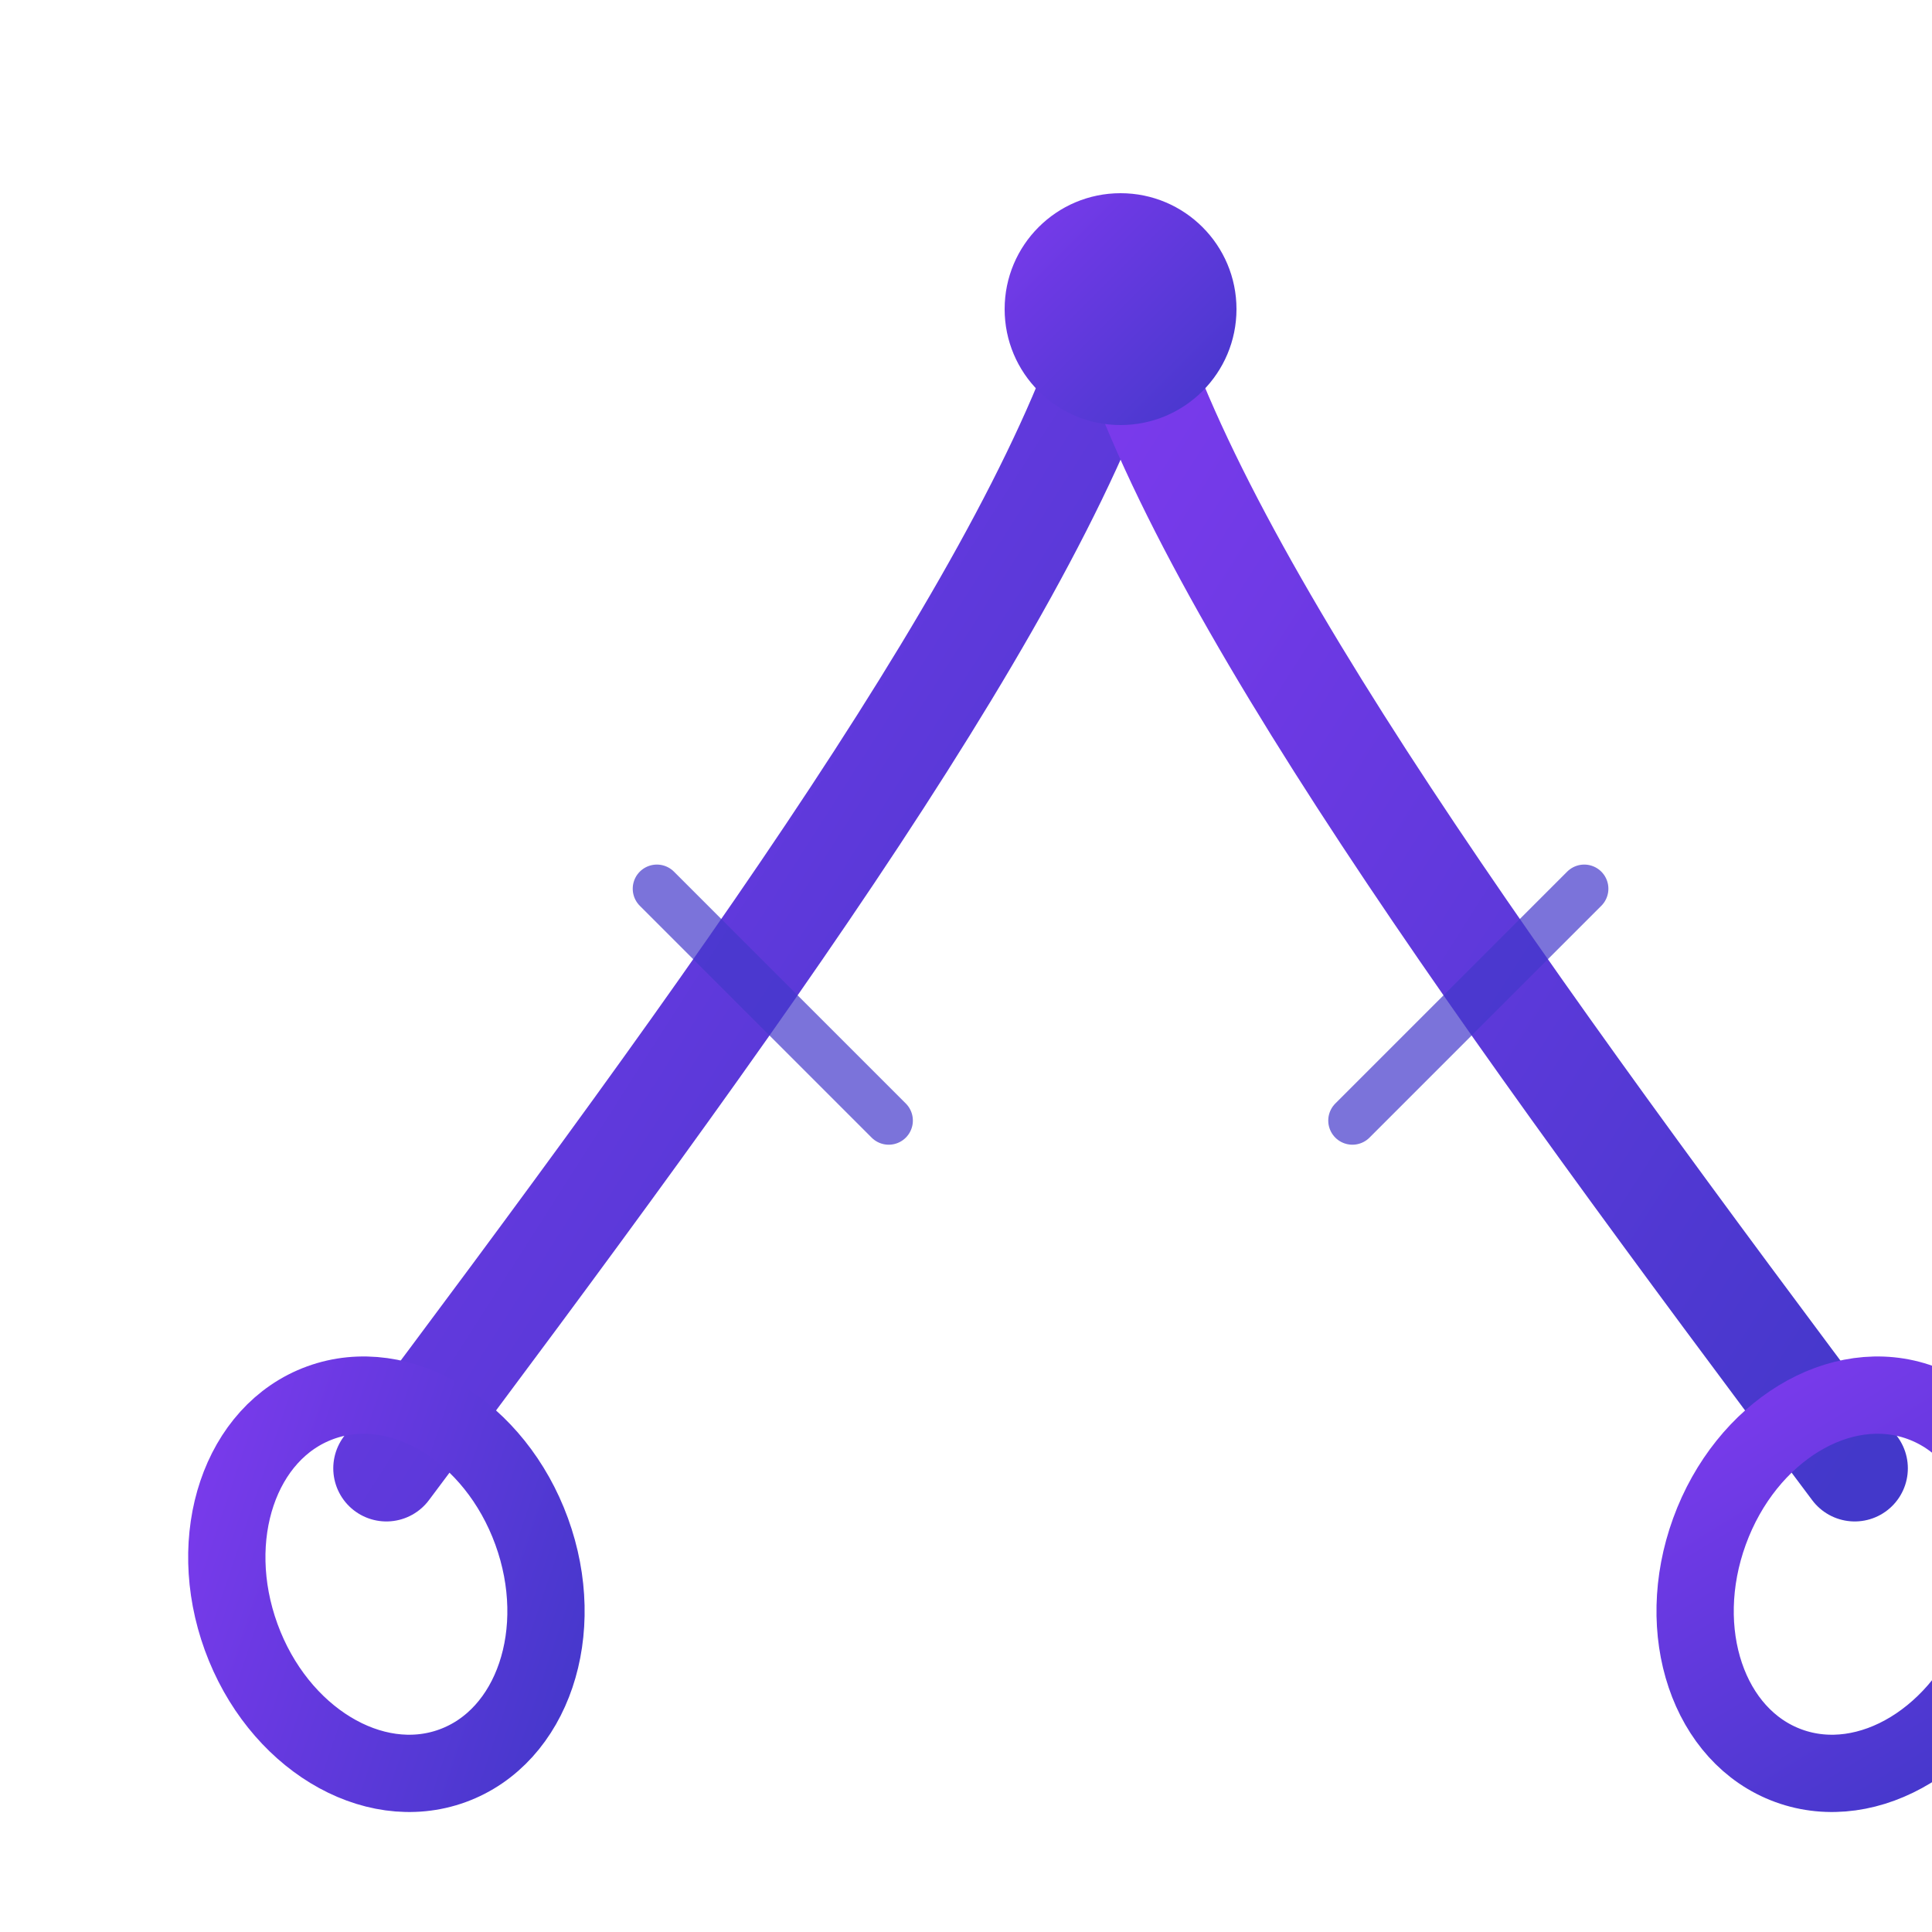
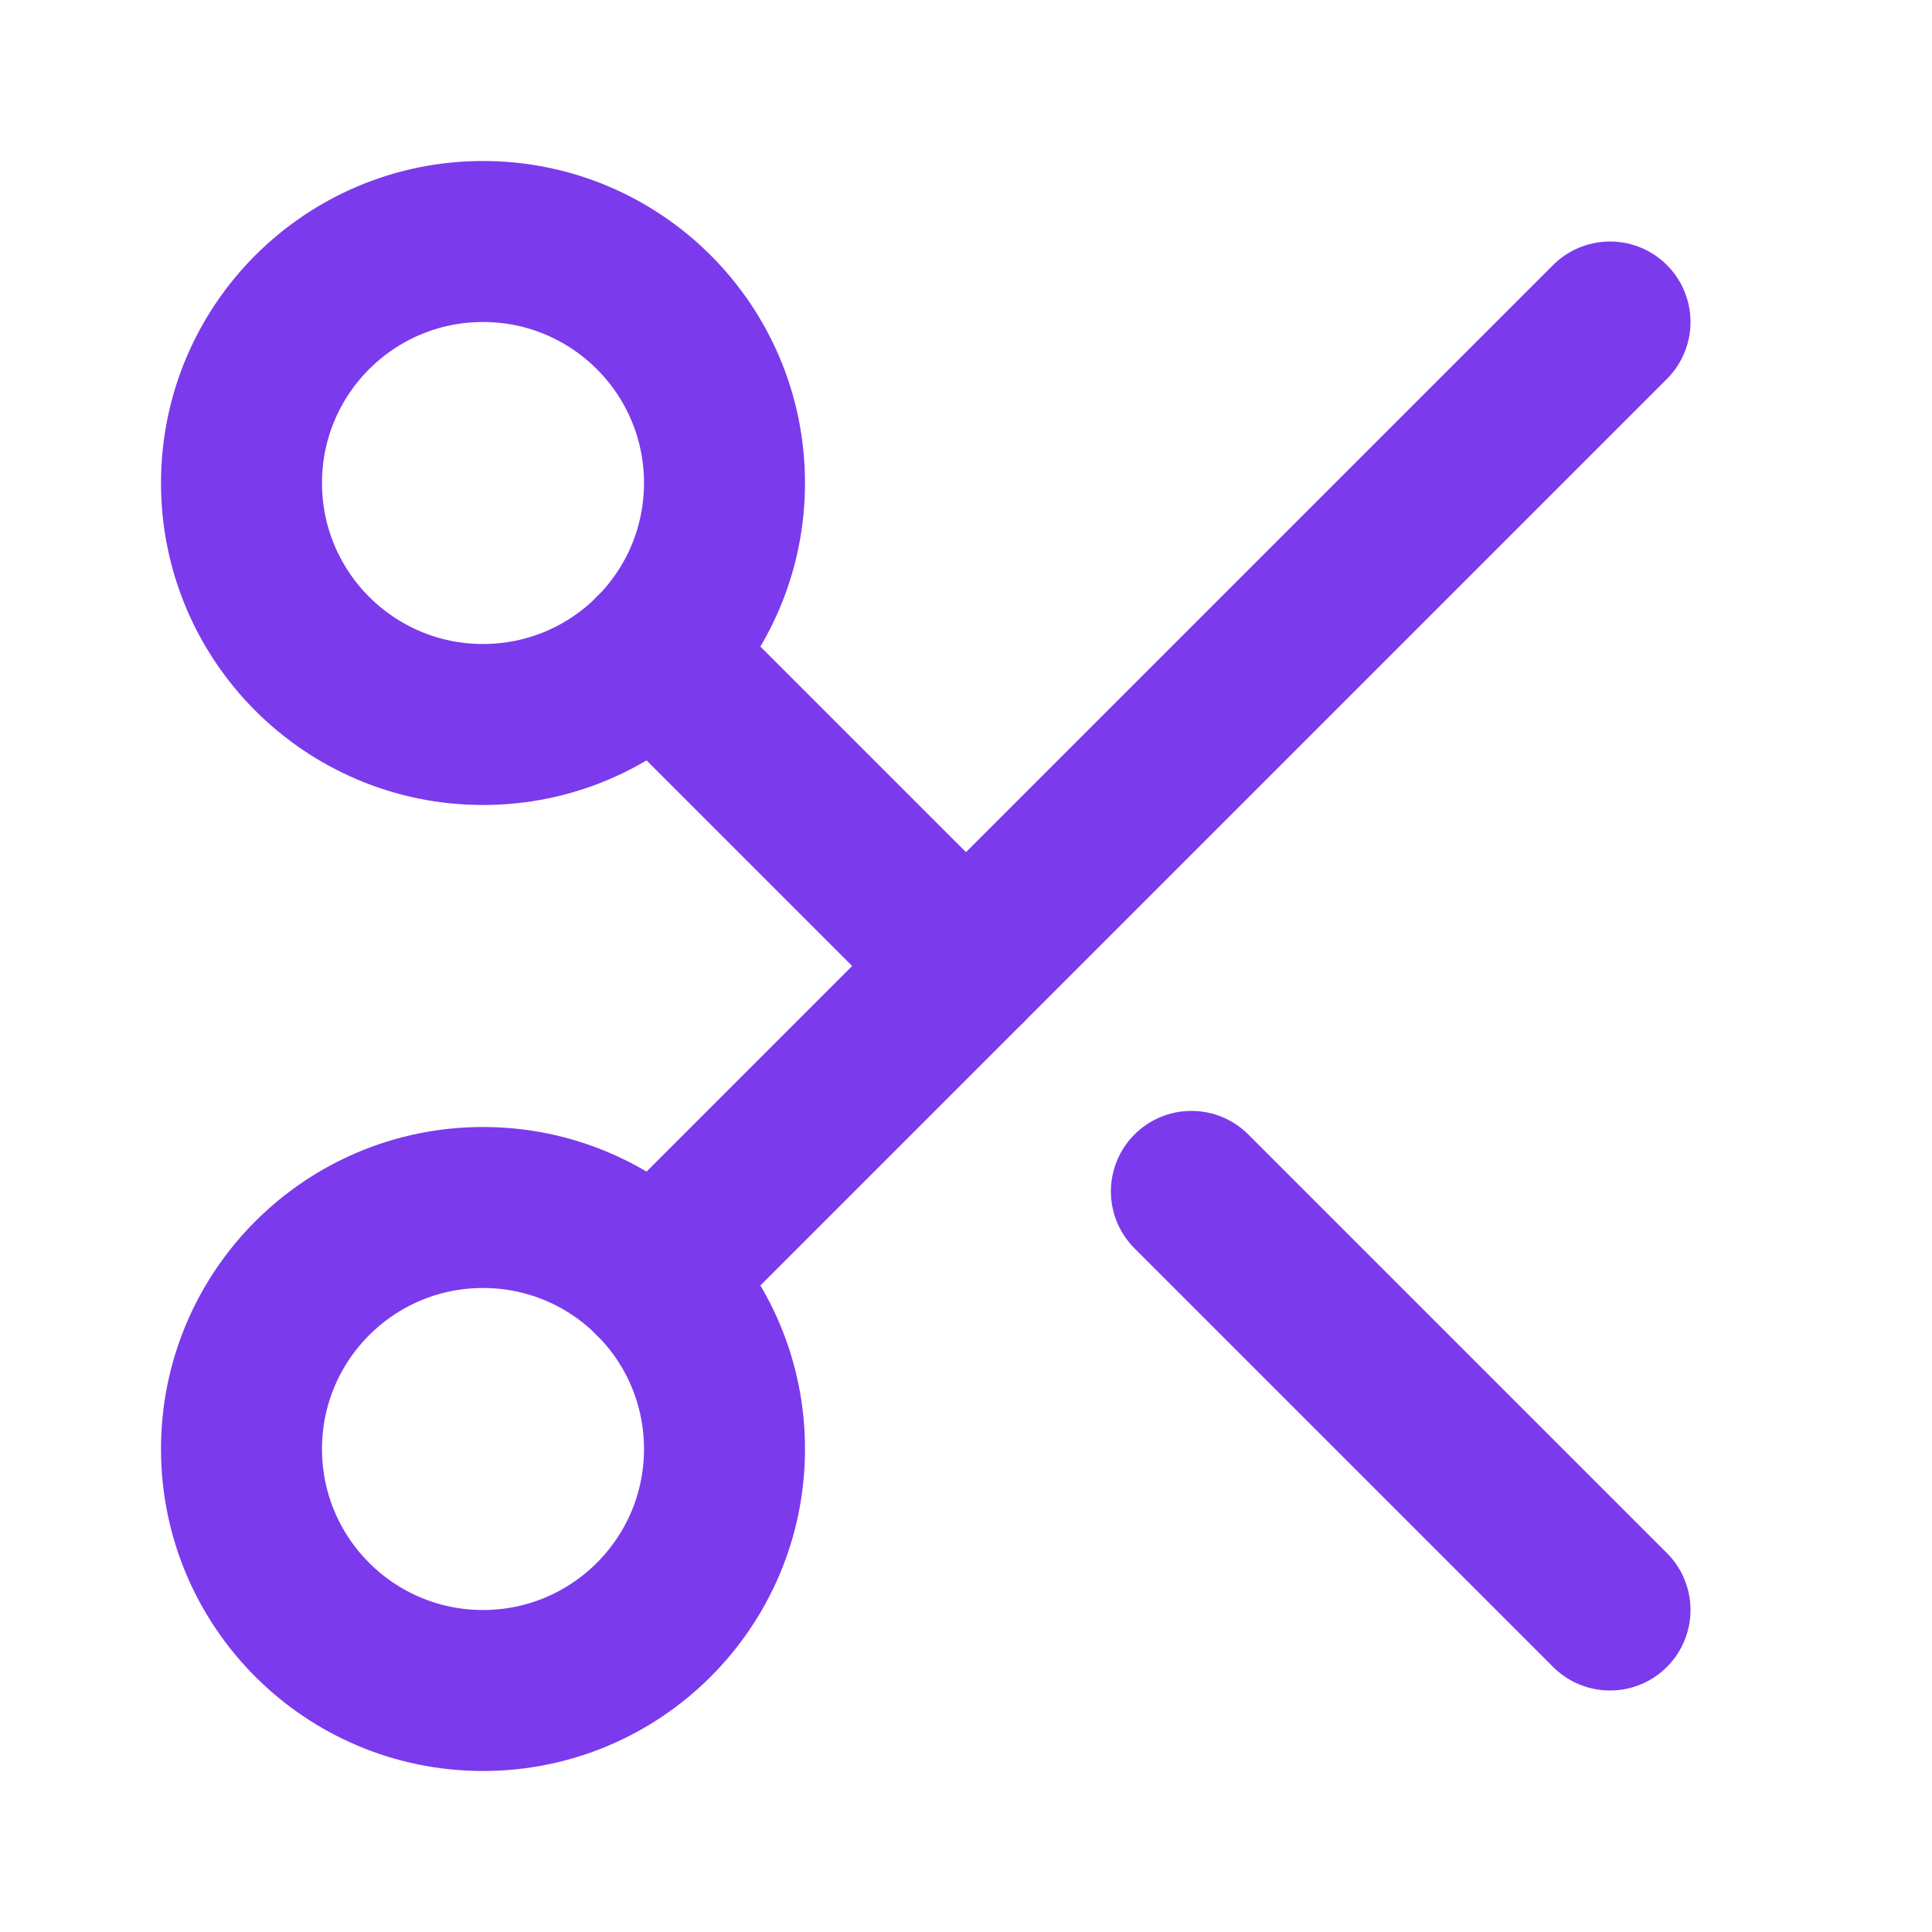
- <svg xmlns="http://www.w3.org/2000/svg" viewBox="0 0 100 100" fill="none">
-   <path d="M58 16 C54 30, 38 52, 20 76" stroke="url(#purpleGrad)" stroke-width="5.5" stroke-linecap="round" fill="none" />
-   <path d="M58 16 C62 30, 78 52, 96 76" stroke="url(#purpleGrad)" stroke-width="5.5" stroke-linecap="round" fill="none" />
-   <circle cx="58" cy="16" r="6" fill="url(#purpleGrad)" />
-   <ellipse cx="20" cy="82" rx="8" ry="10" stroke="url(#purpleGrad)" stroke-width="4" fill="none" transform="rotate(-20 20 82)" />
-   <ellipse cx="96" cy="82" rx="8" ry="10" stroke="url(#purpleGrad)" stroke-width="4" fill="none" transform="rotate(20 96 82)" />
-   <line x1="34" y1="46" x2="46" y2="58" stroke="#4338CA" stroke-width="2.5" stroke-linecap="round" opacity="0.7" />
-   <line x1="82" y1="46" x2="70" y2="58" stroke="#4338CA" stroke-width="2.5" stroke-linecap="round" opacity="0.7" />
-   <defs>
-     <linearGradient id="purpleGrad" x1="0" y1="0" x2="1" y2="1">
-       <stop offset="0%" stop-color="#7C3AED" />
-       <stop offset="100%" stop-color="#4338CA" />
-     </linearGradient>
-   </defs>
+ <svg xmlns="http://www.w3.org/2000/svg" viewBox="0 0 24 24" fill="none" stroke="#7C3AED" stroke-width="2" stroke-linecap="round" stroke-linejoin="round">
+   <circle cx="6" cy="6" r="3" />
+   <path d="M8.12 8.12 12 12" />
+   <path d="M20 4 8.12 15.88" />
+   <circle cx="6" cy="18" r="3" />
+   <path d="M14.8 14.8 20 20" />
</svg>
